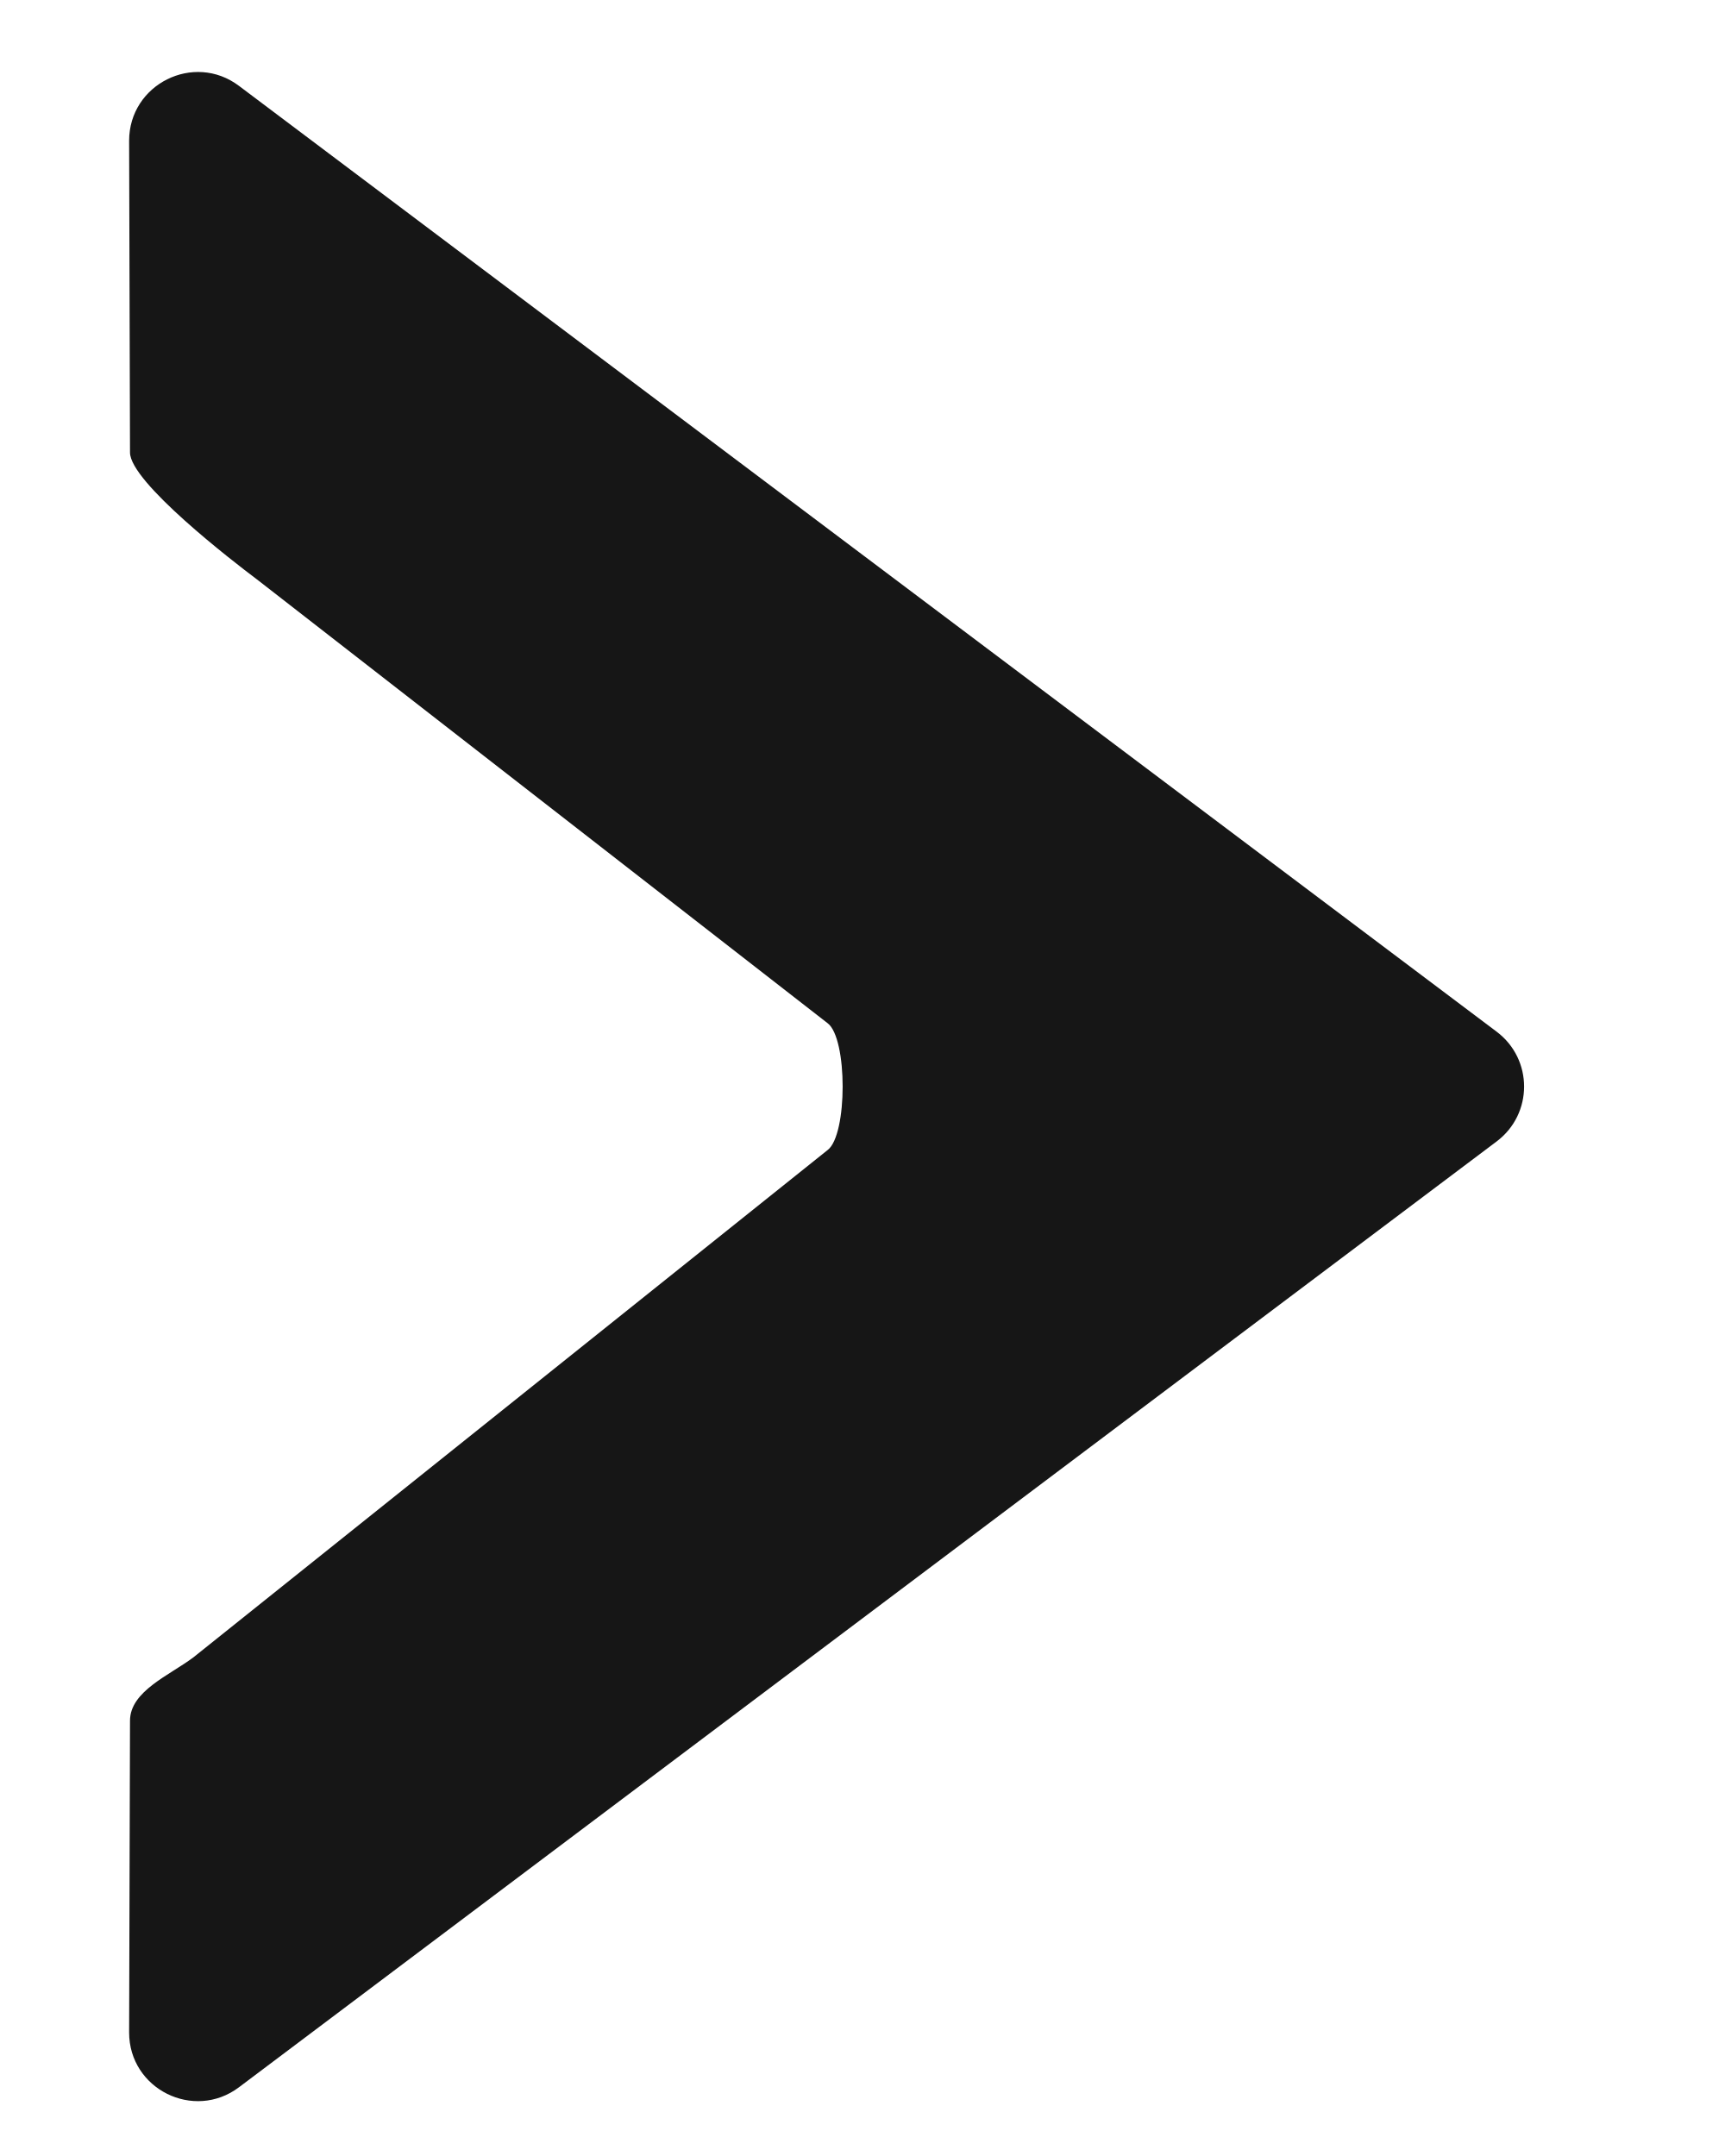
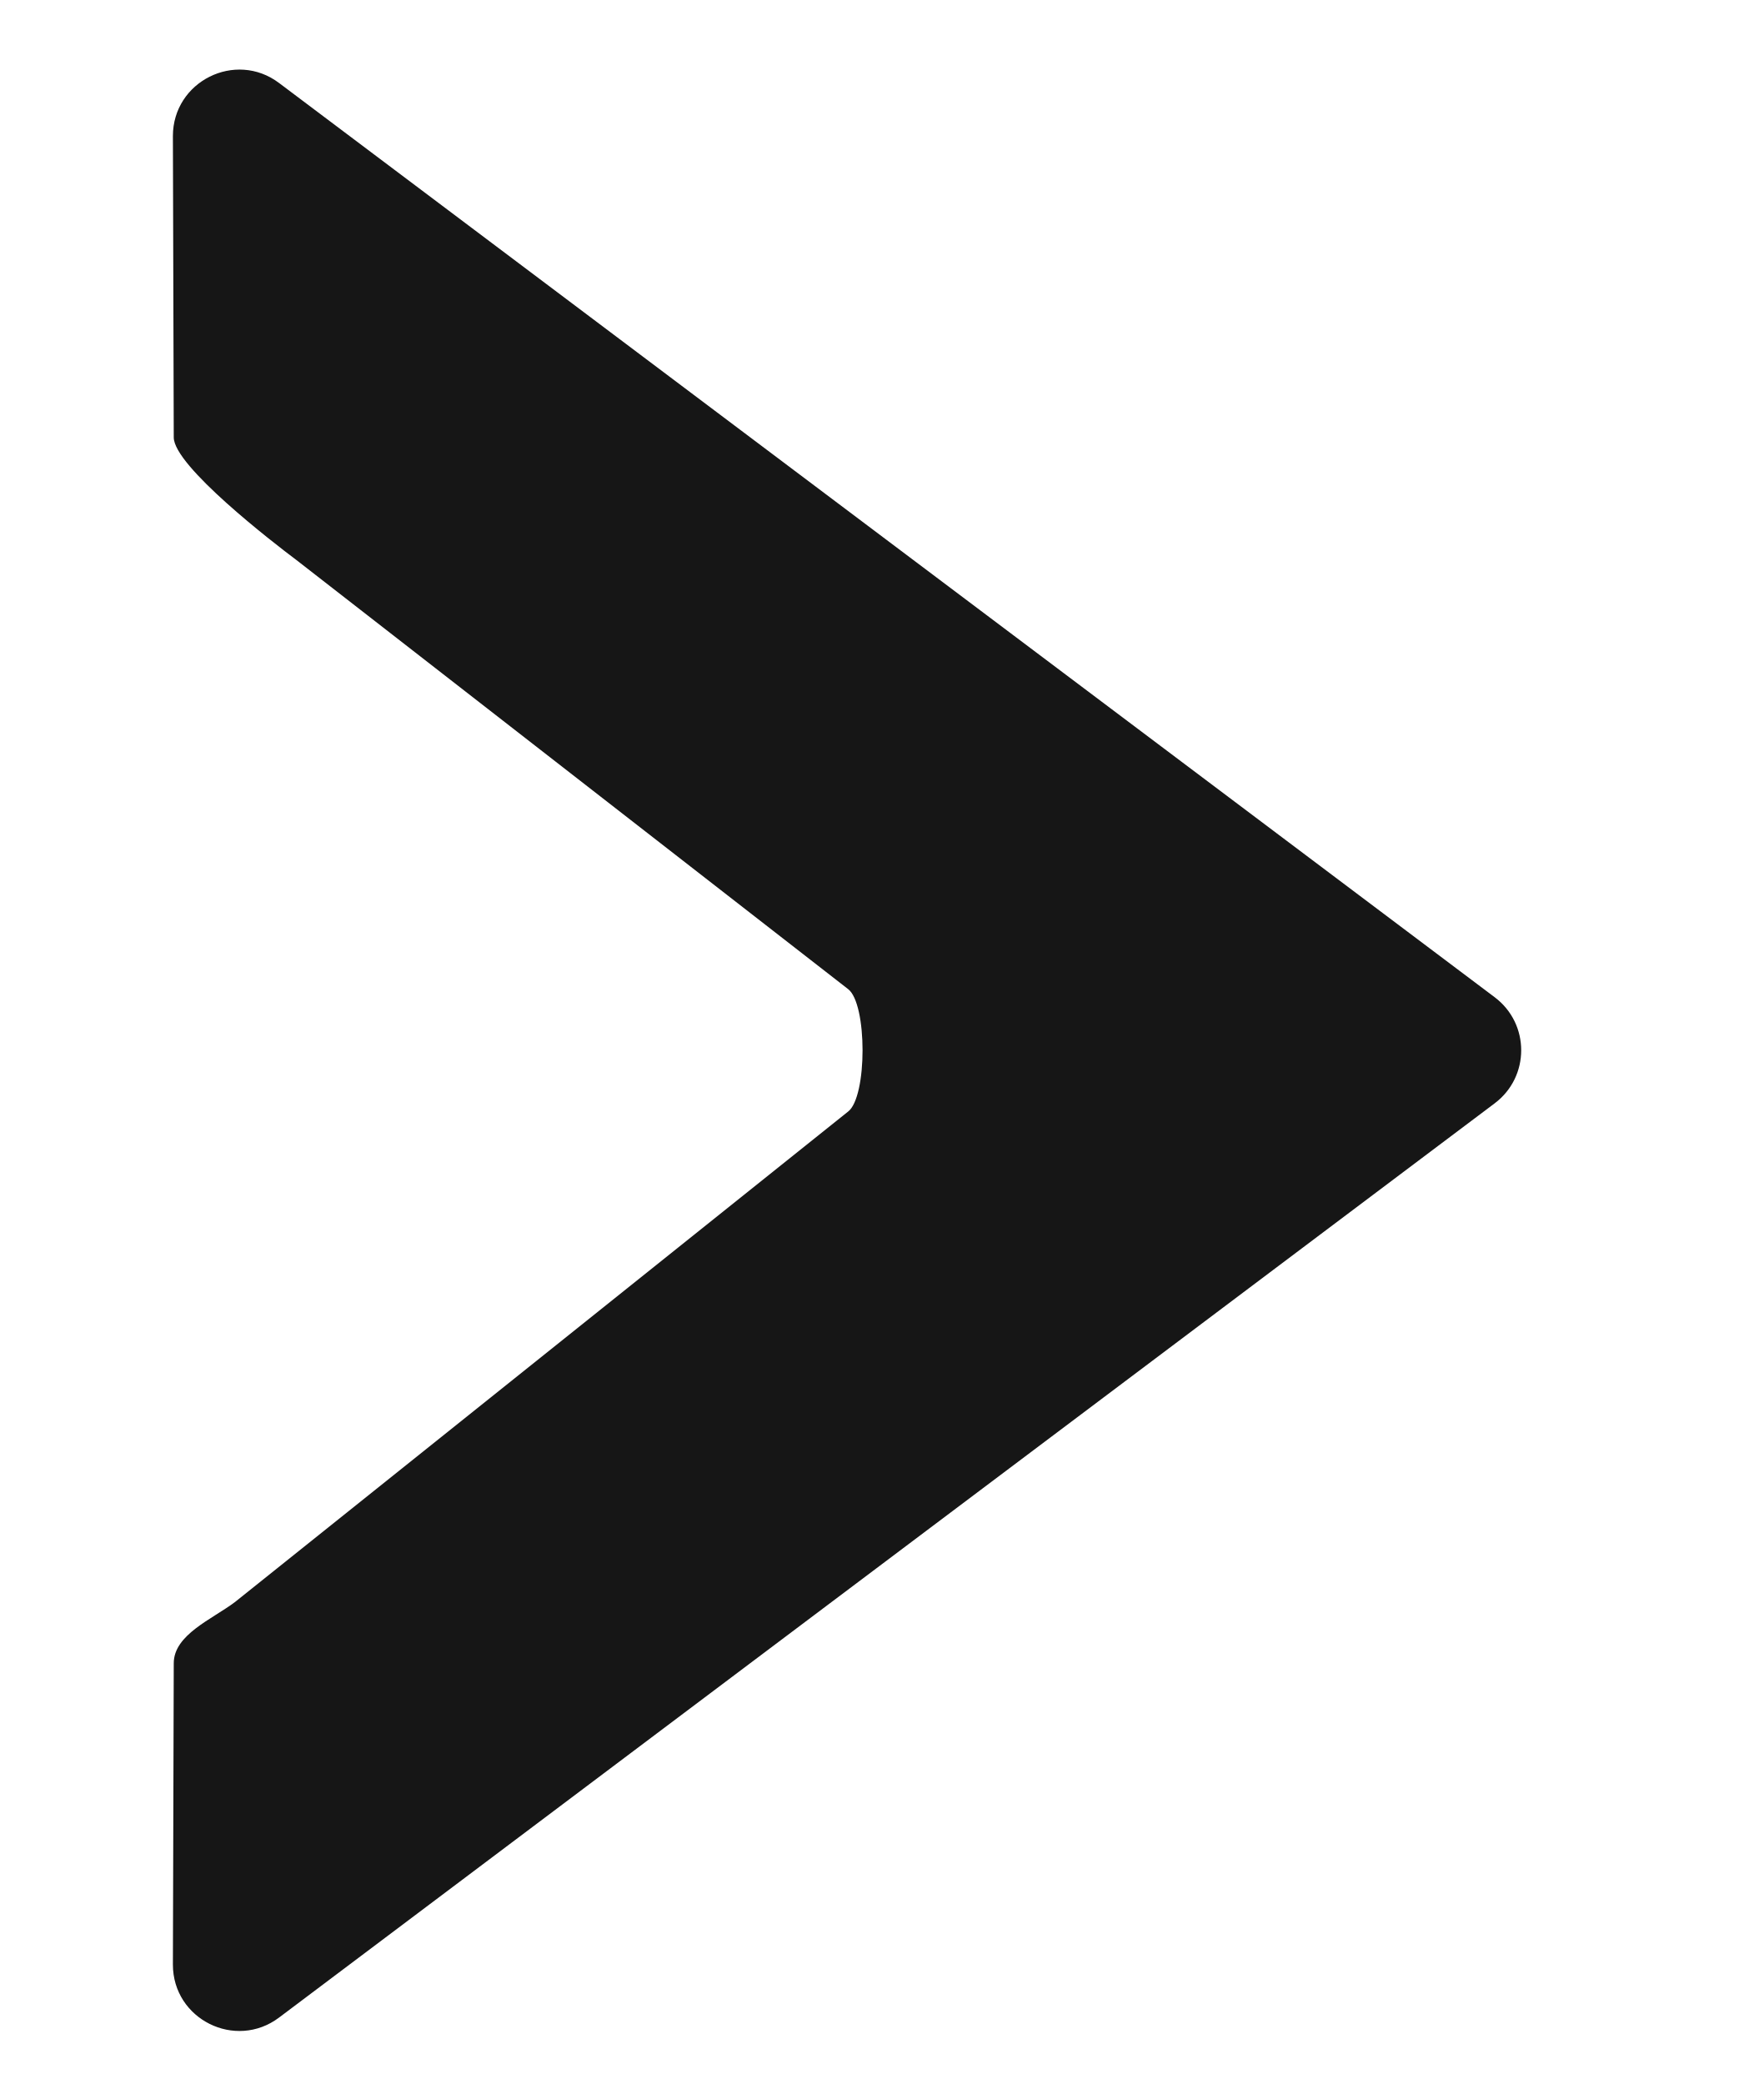
- <svg xmlns="http://www.w3.org/2000/svg" width="12" height="15" viewBox="0 0 12 17" fill="none">
+ <svg xmlns="http://www.w3.org/2000/svg" width="11" height="13" viewBox="0 0 12 17" fill="none">
  <path d="M11 8.135L1.084 0.677C0.728 0.409 0.218 0.664 0.218 1.11L0.225 3.568C0.225 3.801 1.038 4.428 1.225 4.568L5.725 8.068C5.883 8.186 5.883 8.949 5.725 9.068L0.725 13.068C0.538 13.209 0.225 13.334 0.225 13.568L0.218 16.026C0.218 16.472 0.728 16.726 1.084 16.458L11 9C11.288 8.783 11.288 8.352 11 8.135Z" fill="#161616" />
</svg>
